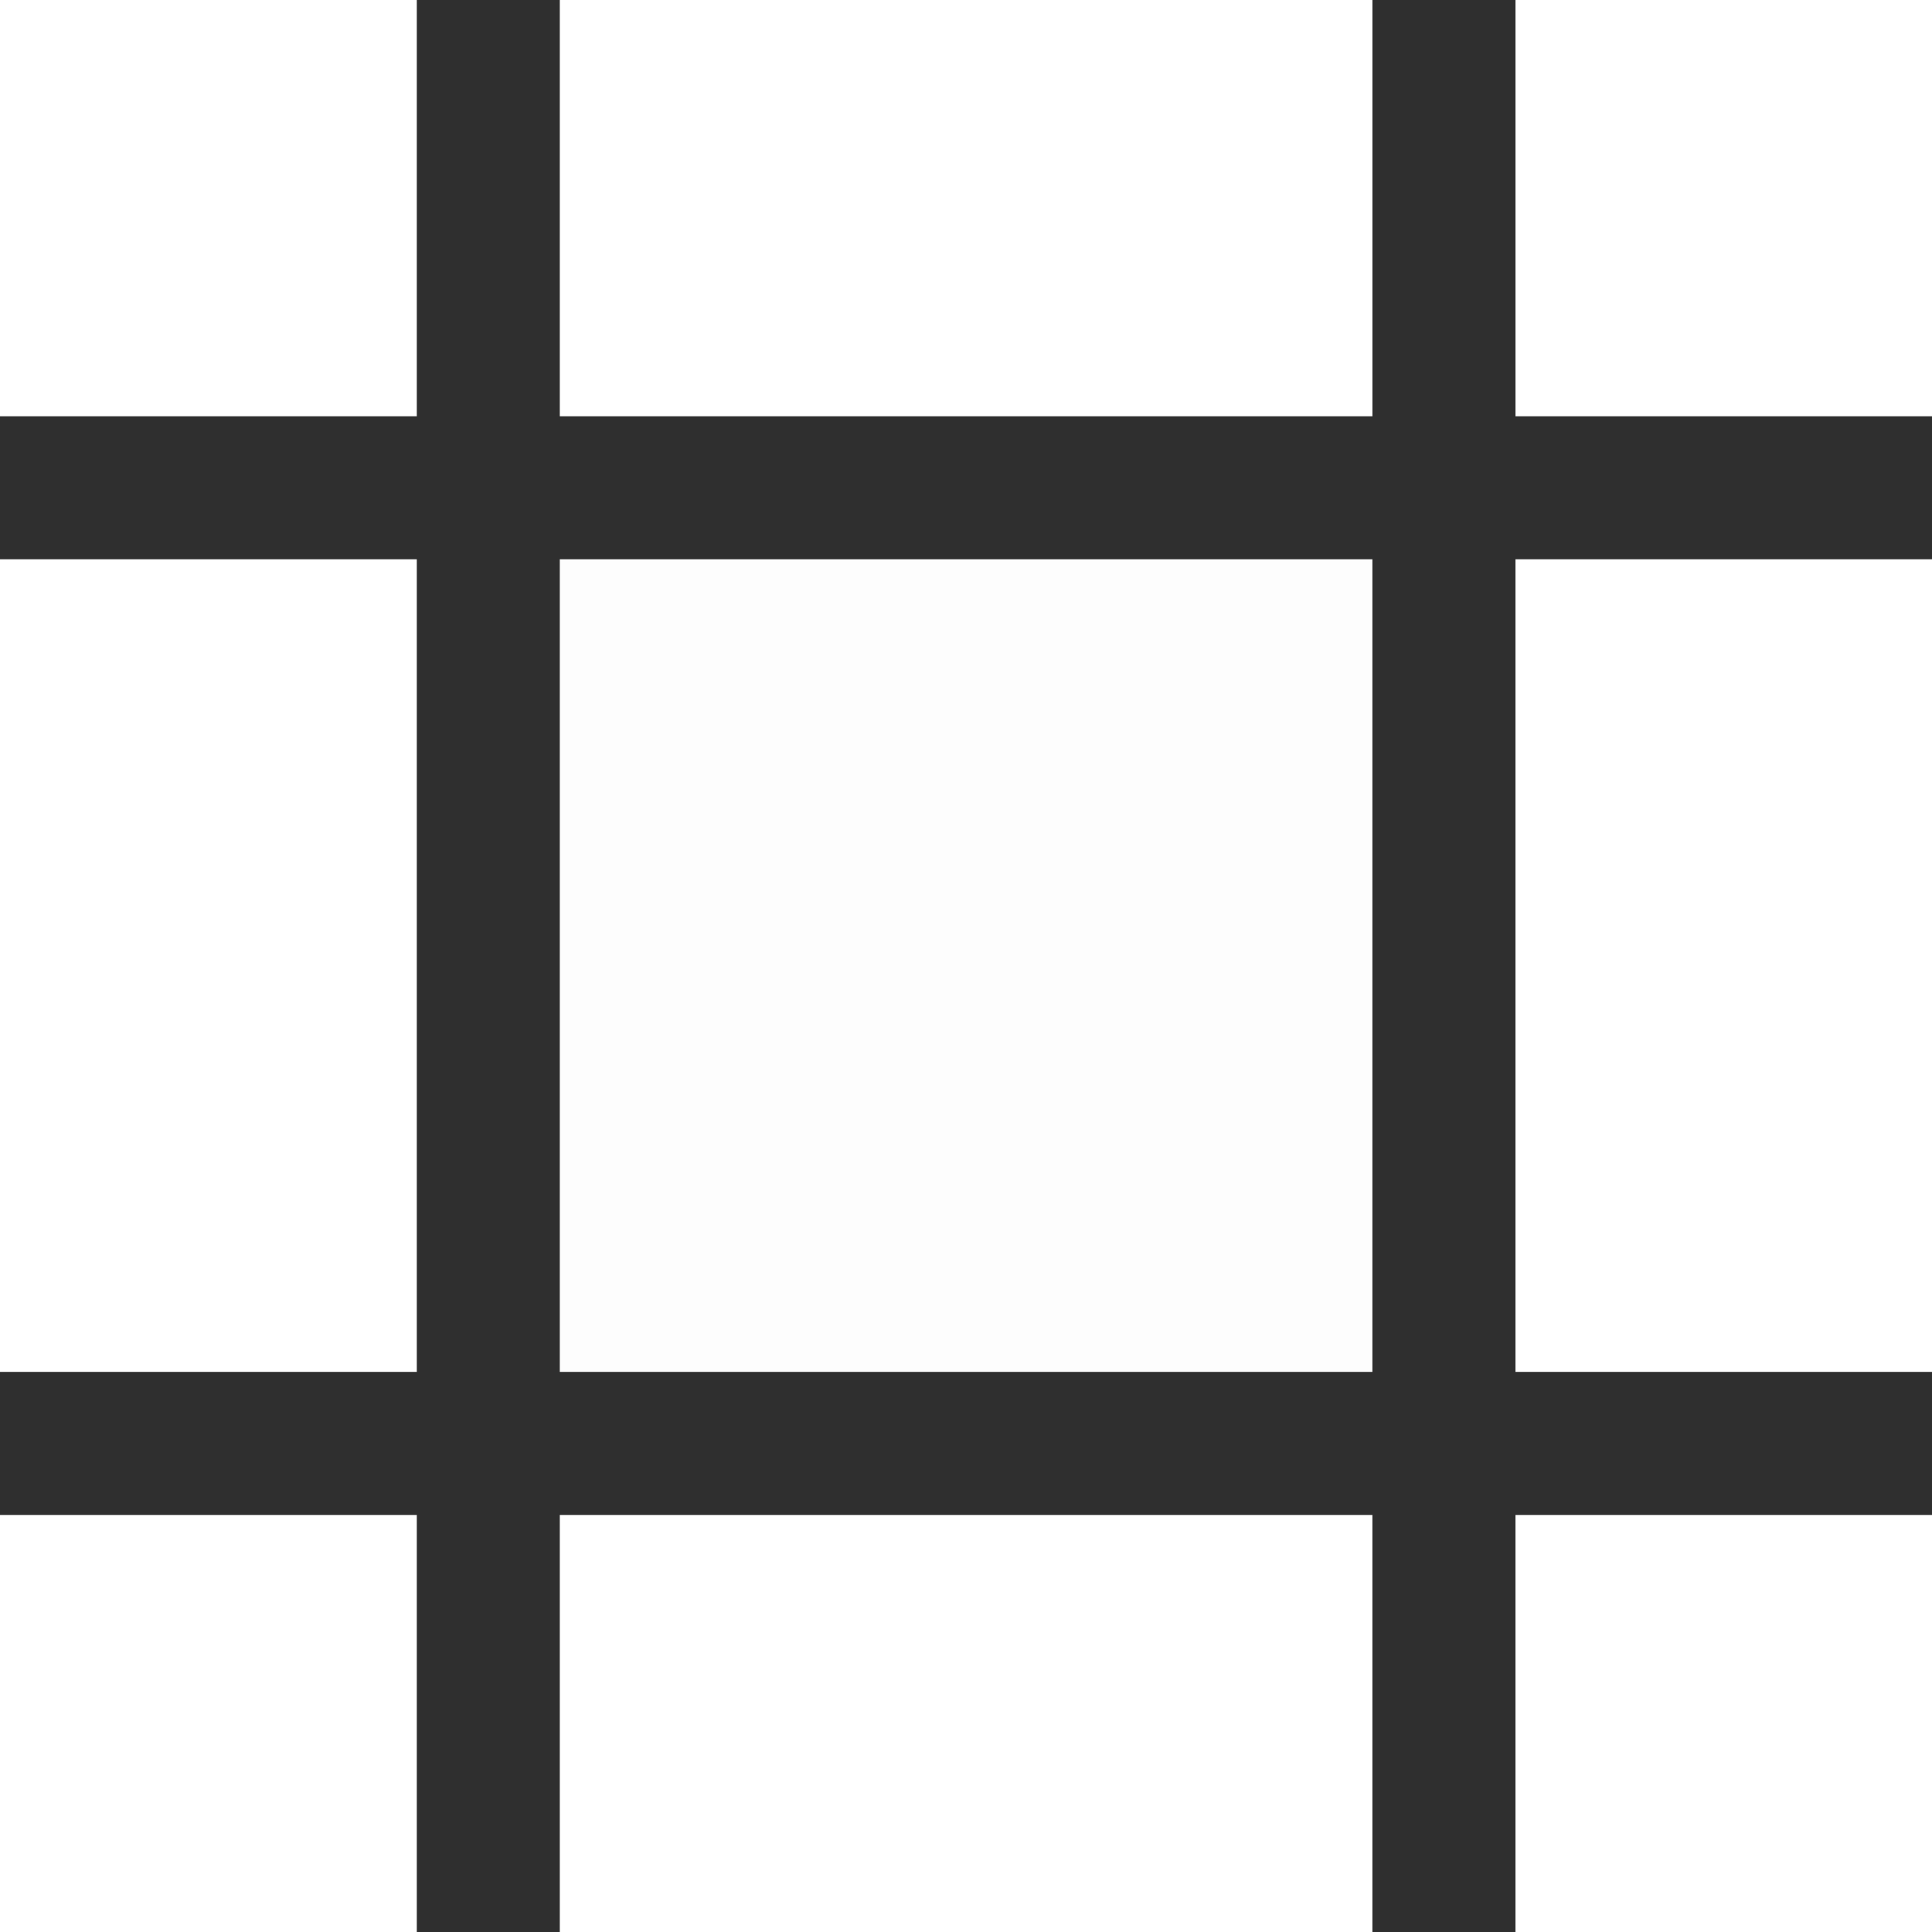
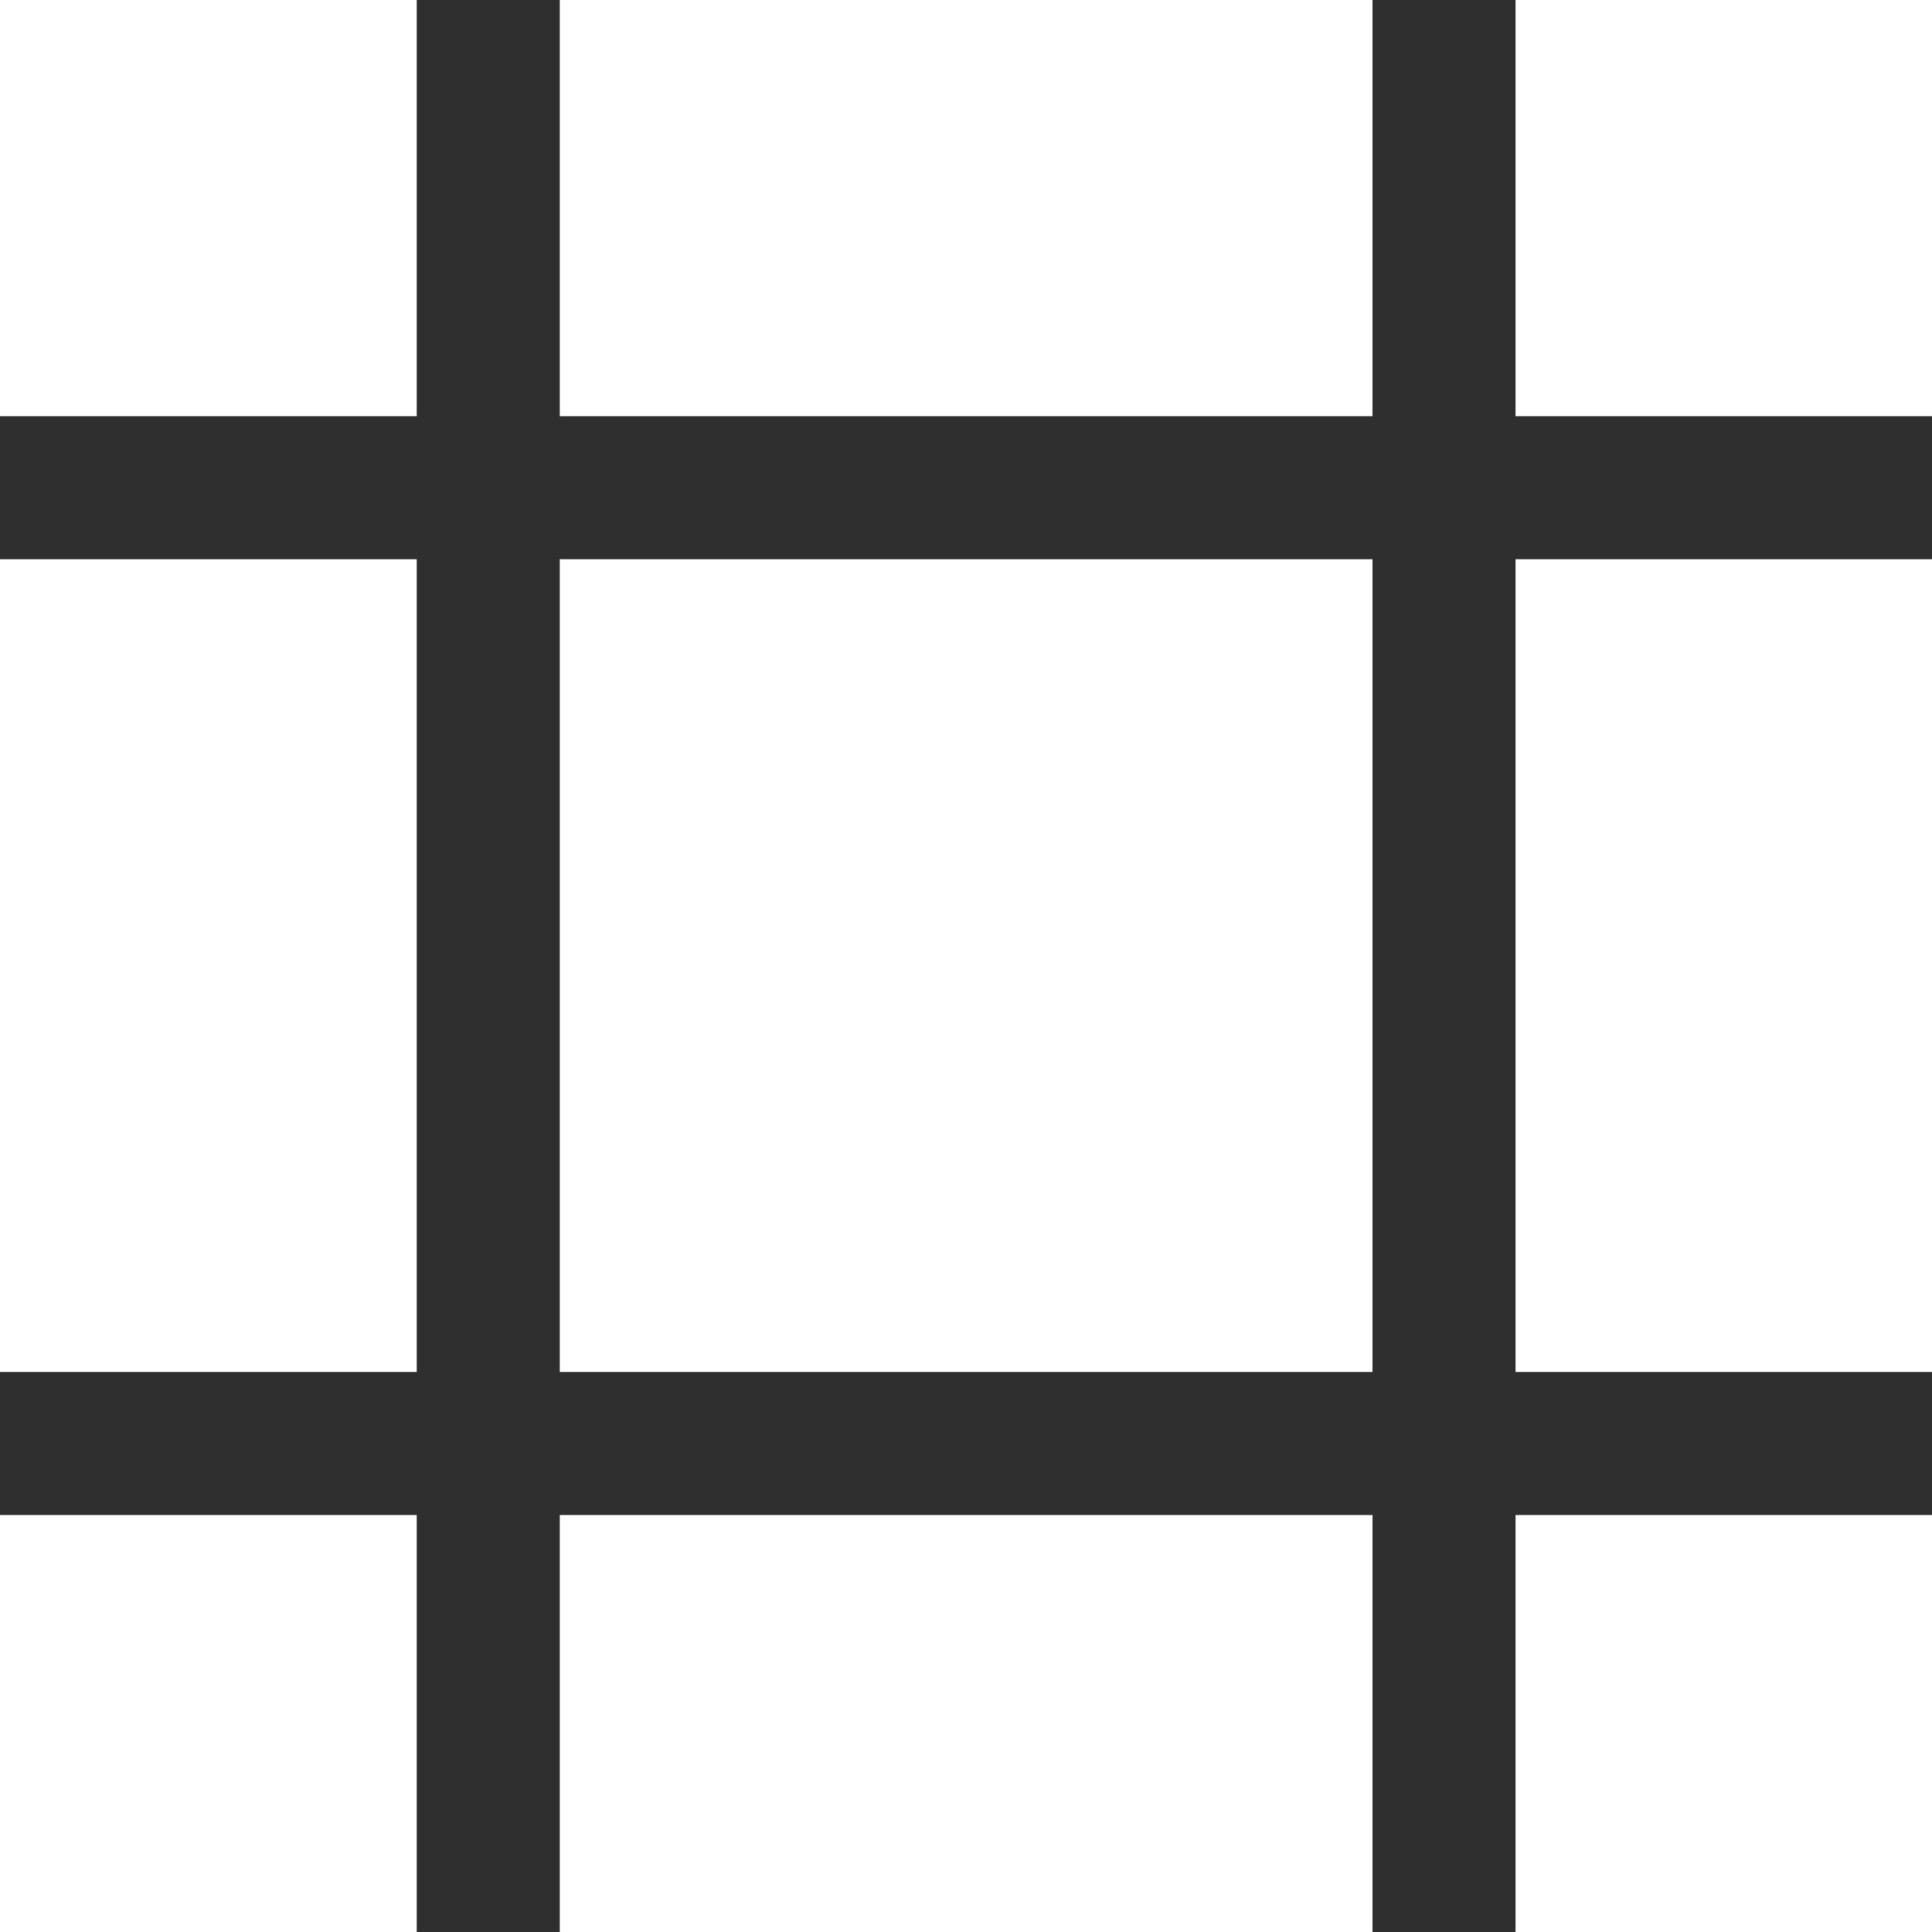
<svg xmlns="http://www.w3.org/2000/svg" version="1.1" id="svg2" xml:space="preserve" width="13.293" height="13.293" viewBox="0 0 13.293 13.293">
  <defs id="defs6" />
  <g id="g8" transform="matrix(1.333333,0,0,-1.333333,0,13.29333)">
    <g id="g10" transform="scale(0.1)">
-       <path d="m 21.508,99.727 h 7.379 V 78.219 h 41.934 v 21.508 h 7.383 V 78.219 h 21.523 v -7.379 H 78.203 V 28.906 H 99.727 V 21.523 H 78.203 V 0 H 70.82 V 21.523 H 28.887 V 0 H 21.508 V 21.523 H 0 v 7.383 H 21.508 V 70.84 H 0 v 7.379 h 21.508 v 21.508" style="fill:#2f2f2f;fill-opacity:1;fill-rule:nonzero;stroke:none" id="path12" />
-       <path d="M 70.82,70.84 V 28.906 H 28.887 v 41.934 h 41.934" style="fill:#fdfdfd;fill-opacity:1;fill-rule:nonzero;stroke:none" id="path14" />
+       <path id="path12" style="fill:#2f2f2f;fill-opacity:1;fill-rule:nonzero;stroke:none" d="M 21.504 99.729 L 21.504 78.225 L 0 78.225 L 0 70.843 L 21.504 70.843 L 21.504 28.904 L 0 28.904 L 0 21.521 L 21.504 21.521 L 21.504 0.003 L 28.887 0.003 L 28.887 21.521 L 70.825 21.521 L 70.825 0.003 L 78.208 0.003 L 78.208 21.521 L 99.727 21.521 L 99.727 28.904 L 78.208 28.904 L 78.208 70.843 L 99.727 70.843 L 99.727 78.225 L 78.208 78.225 L 78.208 99.729 L 70.825 99.729 L 70.825 78.225 L 28.887 78.225 L 28.887 99.729 L 21.504 99.729 z M 28.887 70.843 L 70.825 70.843 L 70.825 28.904 L 28.887 28.904 L 28.887 70.843 z " />
    </g>
  </g>
</svg>
